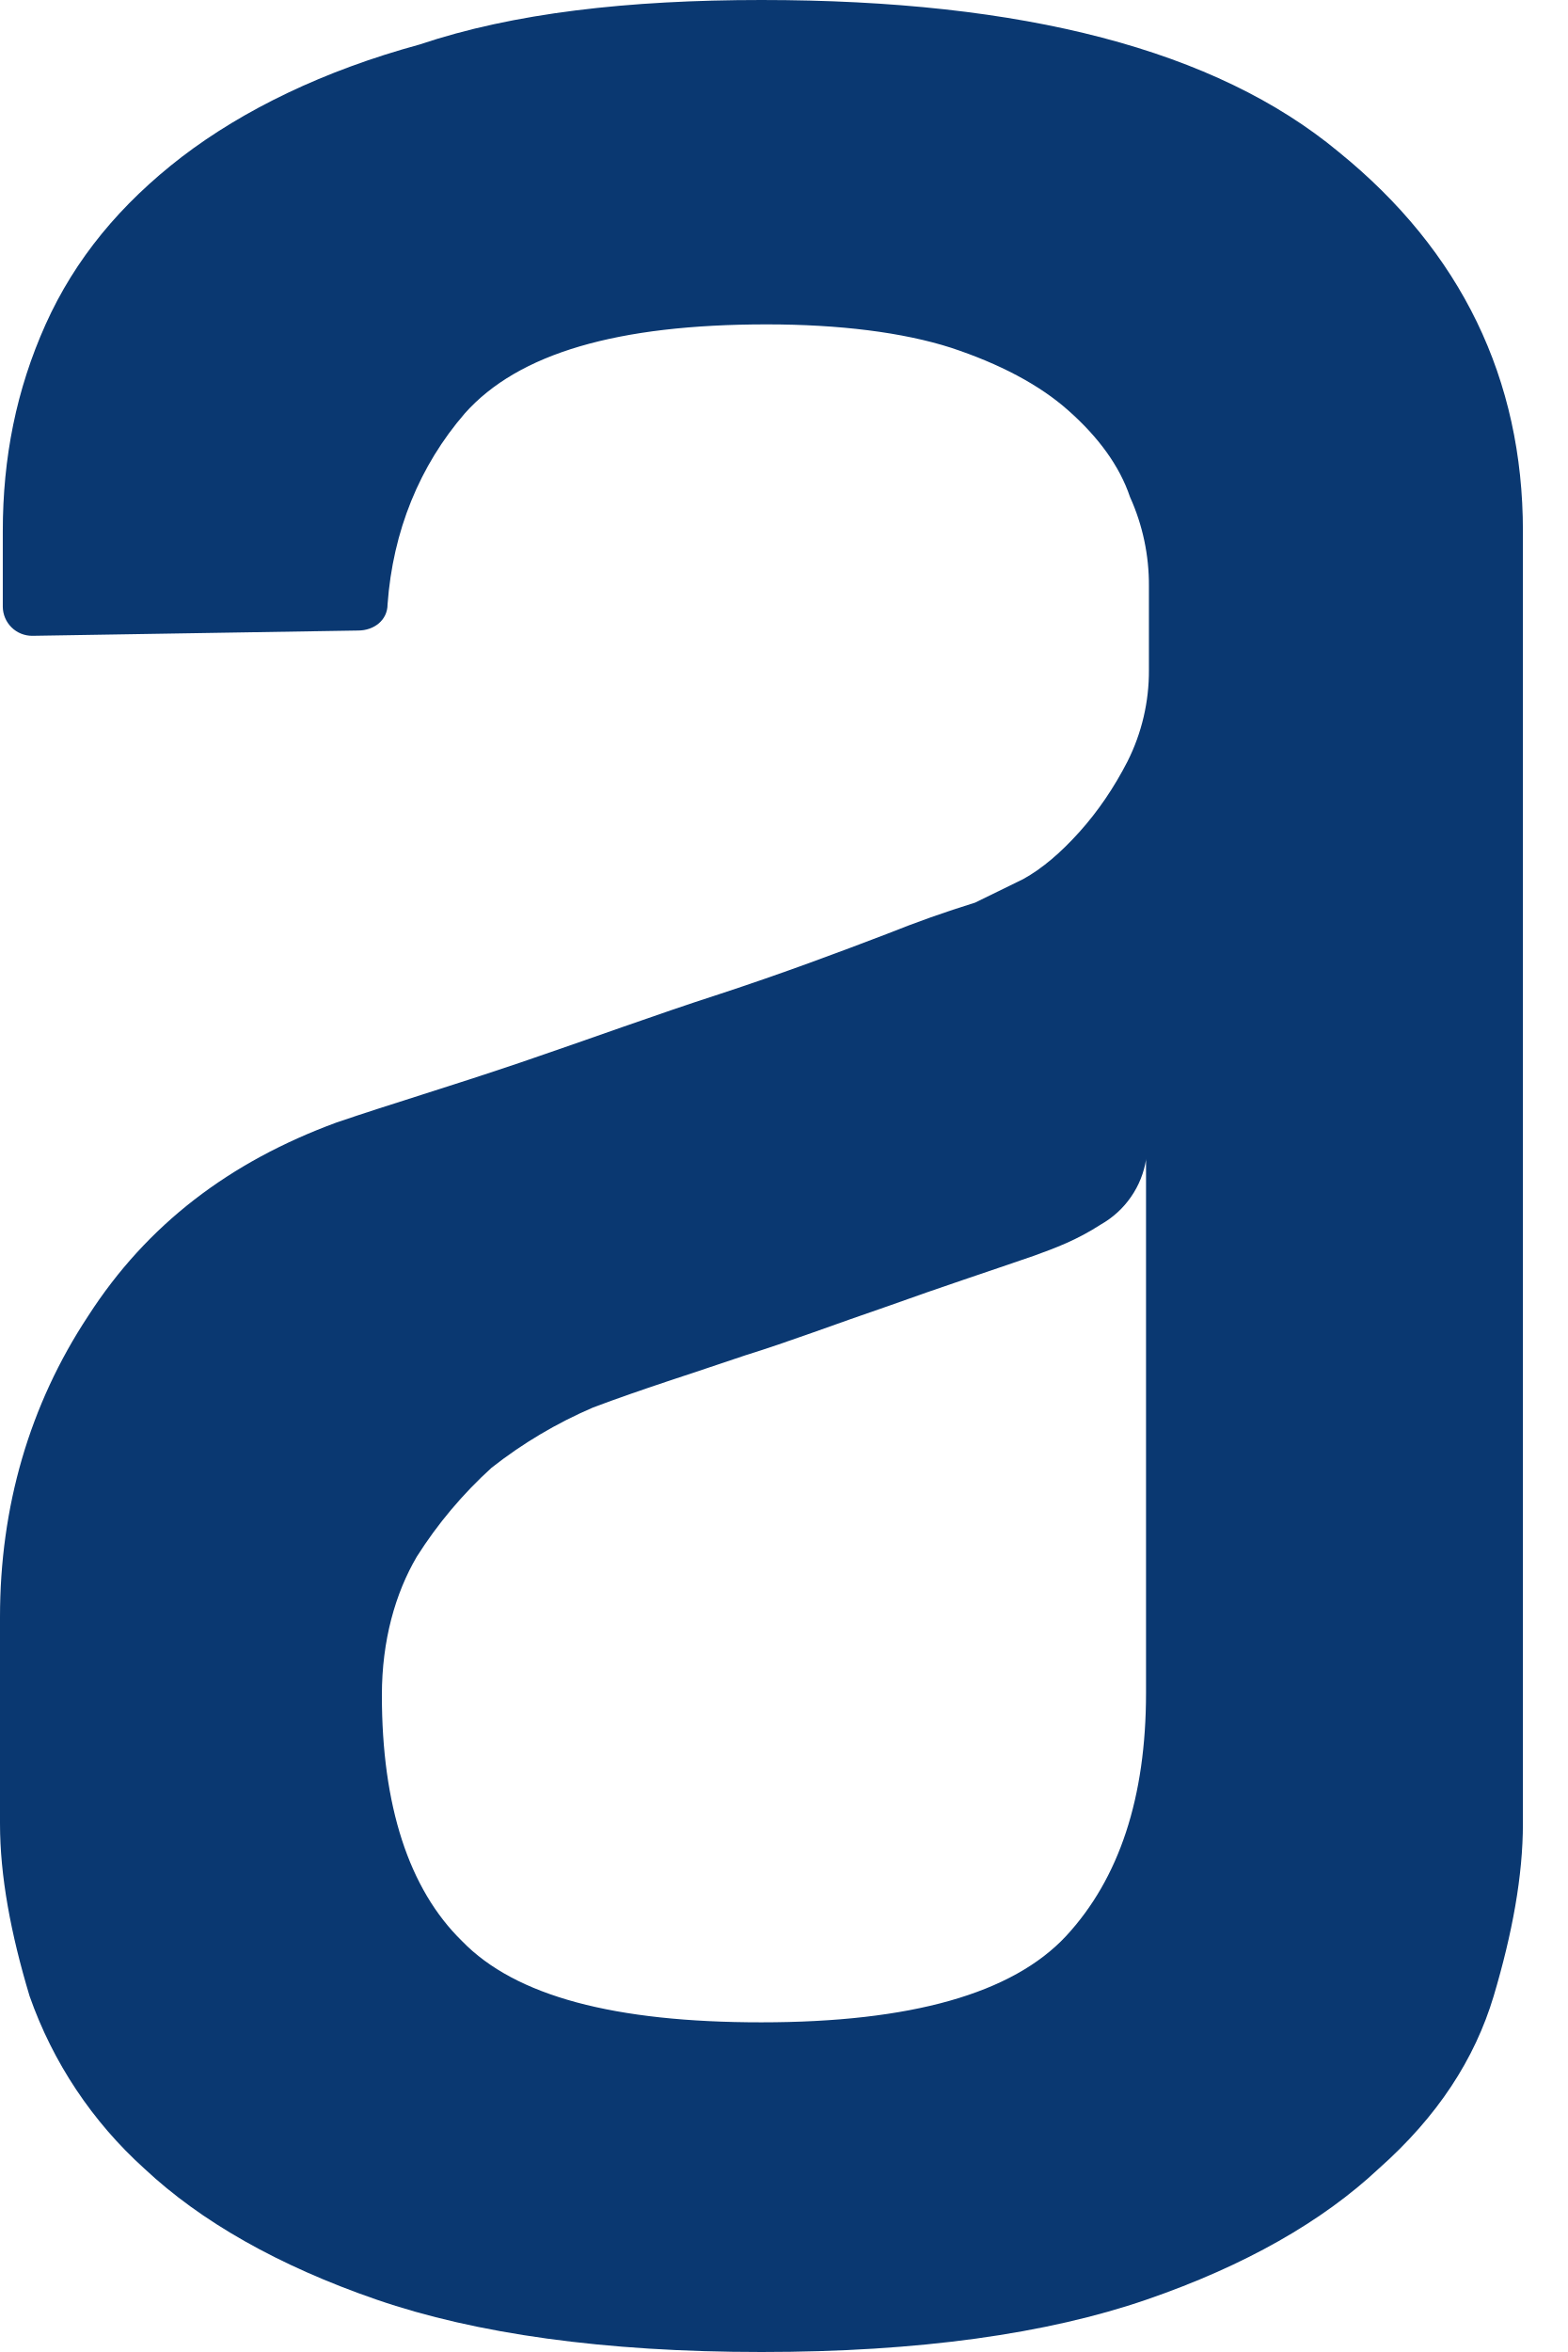
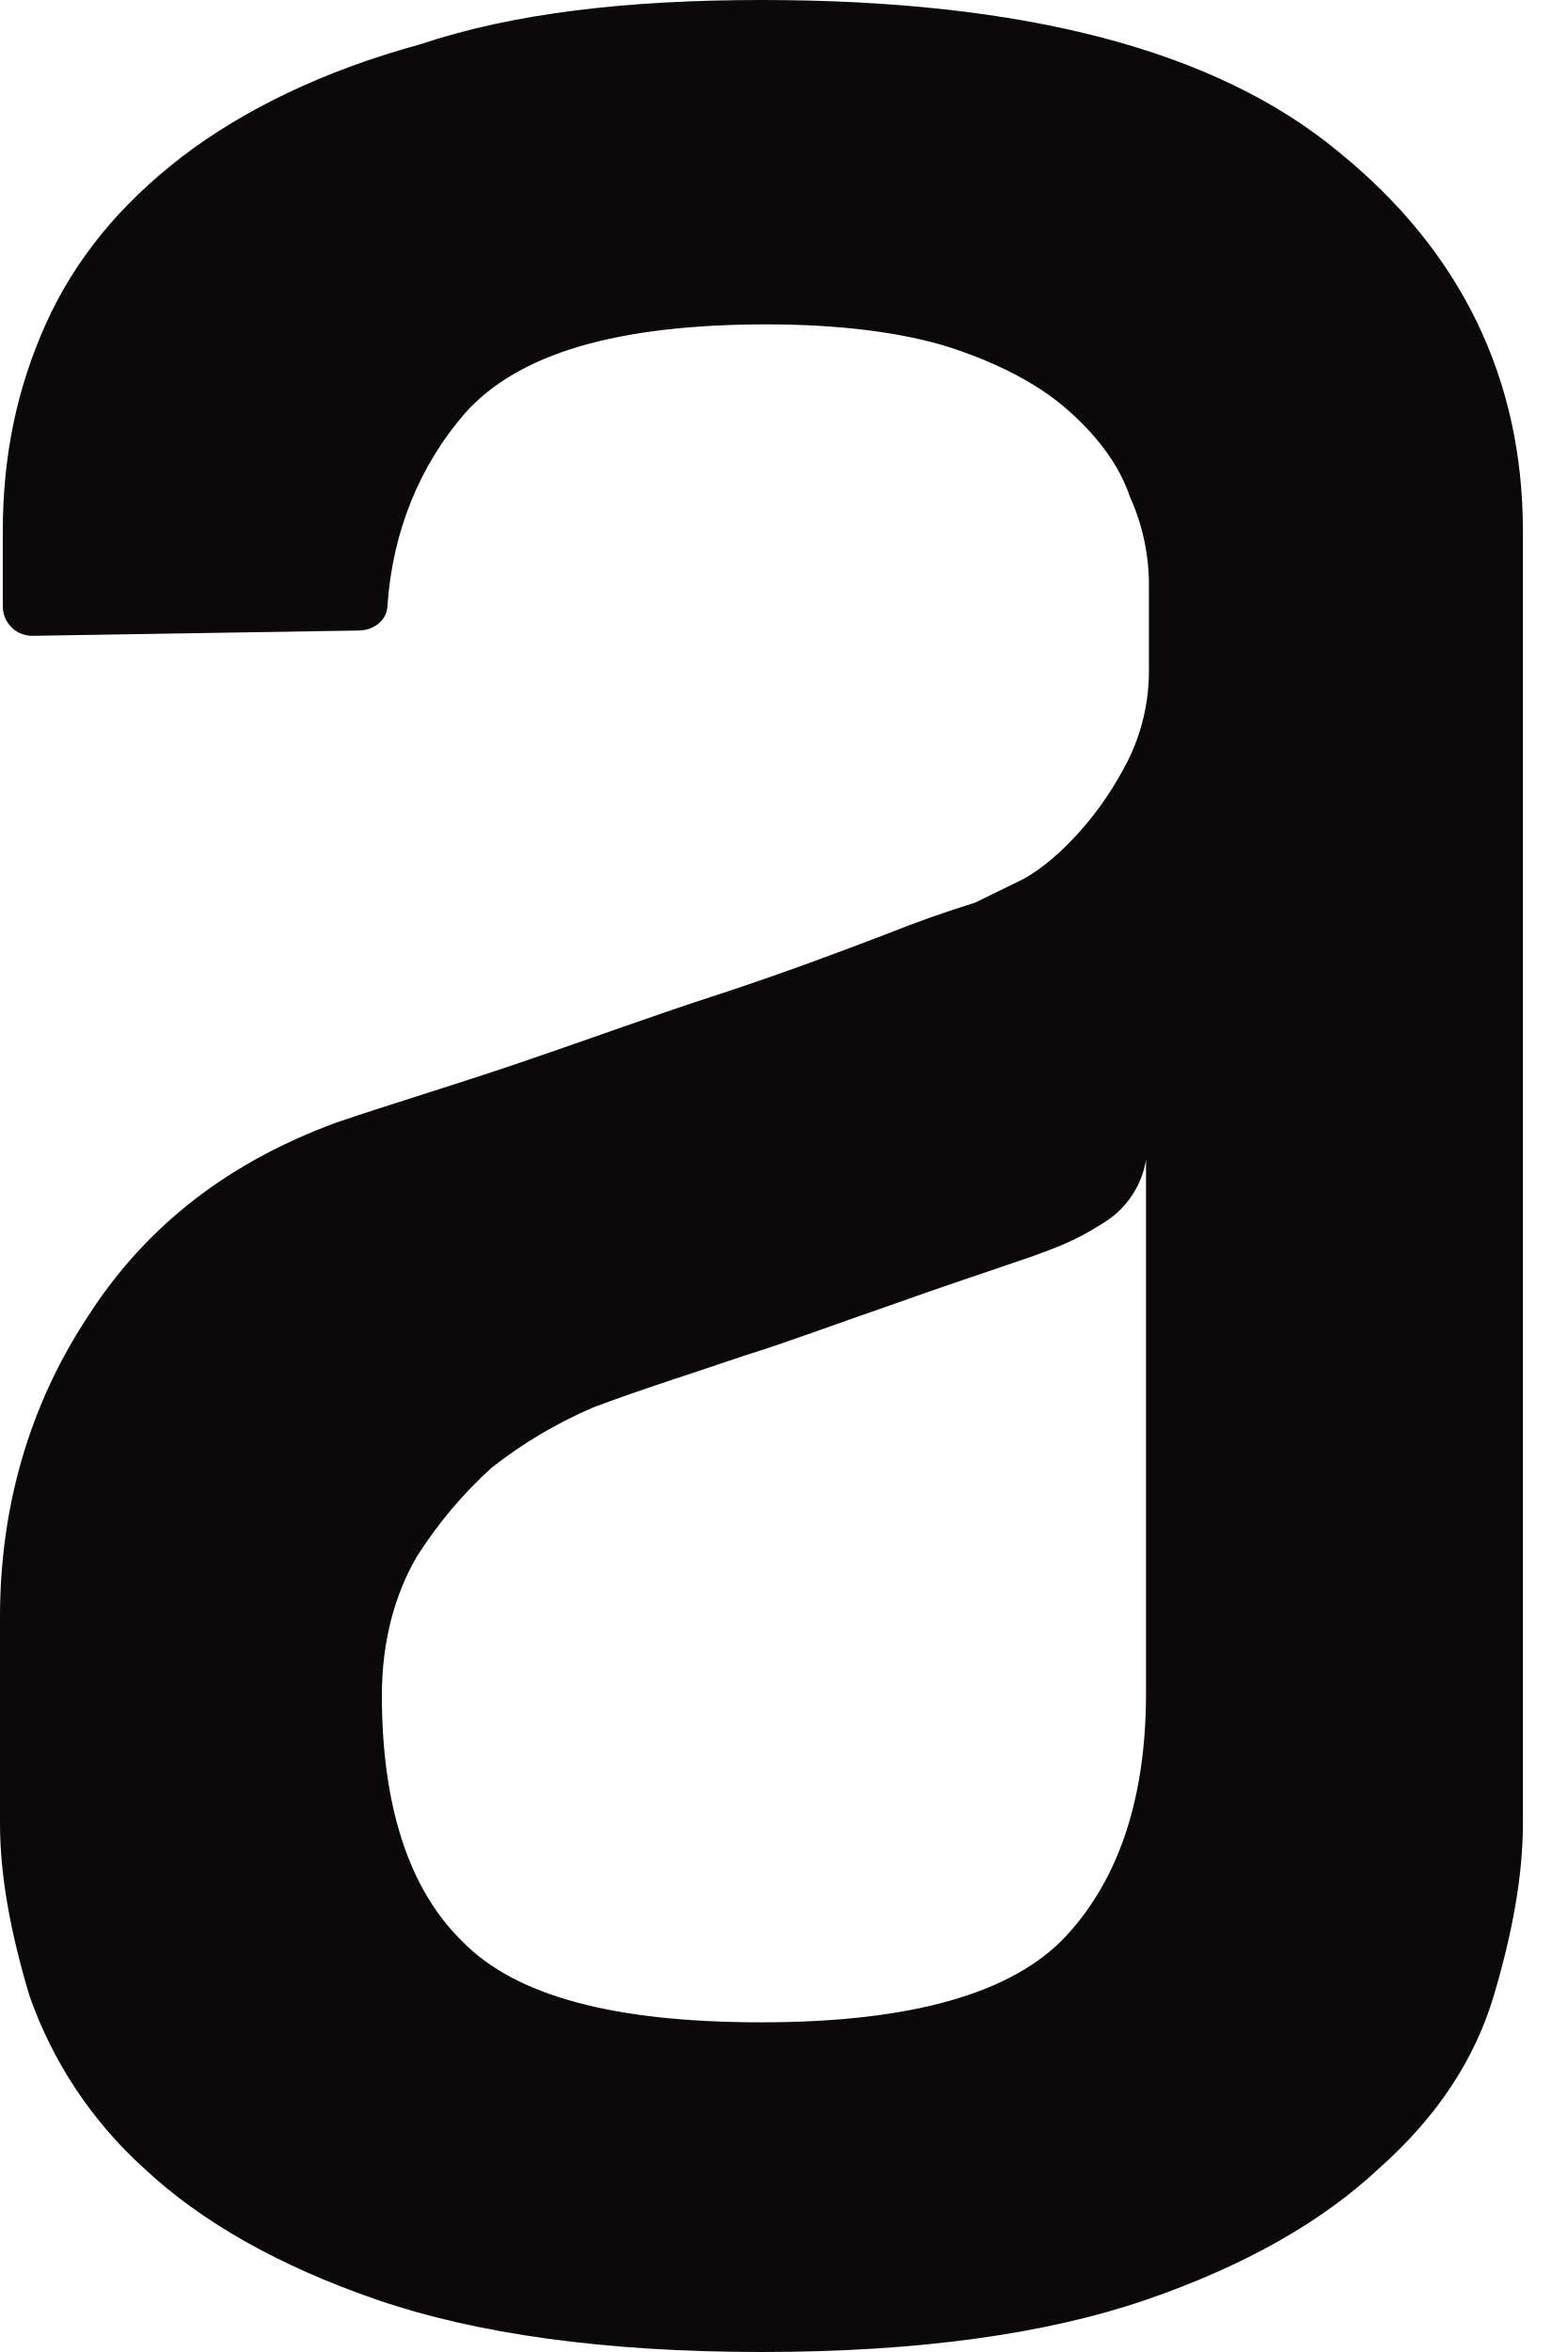
<svg xmlns="http://www.w3.org/2000/svg" width="32" height="48" viewBox="0 0 32 48" fill="none">
-   <path fill-rule="evenodd" clip-rule="evenodd" d="M23.396 23.653C23.352 23.931 23.247 24.196 23.086 24.427C22.926 24.659 22.715 24.851 22.47 24.99C21.977 25.309 21.545 25.468 21.108 25.627C20.177 25.949 19.197 26.27 18.161 26.643C17.069 27.016 16.089 27.389 15.215 27.659C14.125 28.031 13.089 28.353 12.104 28.725C11.363 29.043 10.667 29.456 10.034 29.954C9.446 30.488 8.932 31.098 8.507 31.77C8.07 32.515 7.795 33.477 7.795 34.597C7.795 36.842 8.34 38.549 9.433 39.616C10.523 40.74 12.544 41.272 15.539 41.272C18.593 41.272 20.666 40.686 21.761 39.511C22.848 38.336 23.393 36.683 23.393 34.549V23.653H23.396ZM15.541 0C20.889 0 24.815 1.016 27.322 3.098C29.831 5.129 31.086 7.741 31.086 10.837V37.215C31.086 38.282 30.87 39.457 30.489 40.737C30.104 42.023 29.343 43.195 28.142 44.259C26.998 45.331 25.417 46.239 23.398 46.933C21.38 47.627 18.763 48 15.544 48C12.33 48 9.708 47.627 7.692 46.933C5.677 46.239 4.093 45.331 2.949 44.259C1.885 43.3 1.078 42.089 0.604 40.737C0.219 39.459 0 38.284 0 37.217V33.001C0 30.756 0.599 28.674 1.8 26.856C3 24.99 4.689 23.709 6.872 22.907C7.962 22.535 9.217 22.162 10.633 21.681C12.053 21.198 13.359 20.717 14.67 20.293C15.981 19.863 17.125 19.434 18.105 19.059C18.696 18.822 19.296 18.609 19.904 18.421L20.887 17.94C21.272 17.727 21.65 17.405 22.033 16.979C22.414 16.555 22.74 16.074 23.015 15.539C23.306 14.96 23.456 14.32 23.452 13.672V11.963C23.456 11.336 23.325 10.716 23.067 10.145C22.851 9.502 22.414 8.916 21.815 8.384C21.216 7.849 20.395 7.422 19.416 7.098C18.434 6.782 17.128 6.62 15.652 6.62C12.598 6.62 10.579 7.212 9.489 8.435C8.564 9.505 8.019 10.839 7.911 12.333C7.911 12.654 7.638 12.868 7.309 12.868L0.658 12.976C0.5 12.976 0.348 12.915 0.236 12.804C0.123 12.693 0.059 12.542 0.057 12.384V10.842C0.057 9.343 0.332 7.955 0.931 6.62C1.532 5.283 2.46 4.165 3.712 3.201C4.967 2.242 6.605 1.442 8.566 0.908C10.477 0.265 12.821 0 15.547 0H15.541Z" fill="#0A3871" />
+   <path fill-rule="evenodd" clip-rule="evenodd" d="M23.396 23.653C23.352 23.931 23.247 24.196 23.086 24.427C22.926 24.659 22.715 24.851 22.47 24.99C21.977 25.309 21.545 25.468 21.108 25.627C20.177 25.949 19.197 26.27 18.161 26.643C17.069 27.016 16.089 27.389 15.215 27.659C14.125 28.031 13.089 28.353 12.104 28.725C11.363 29.043 10.667 29.456 10.034 29.954C9.446 30.488 8.932 31.098 8.507 31.77C8.07 32.515 7.795 33.477 7.795 34.597C7.795 36.842 8.34 38.549 9.433 39.616C10.523 40.74 12.544 41.272 15.539 41.272C18.593 41.272 20.666 40.686 21.761 39.511C22.848 38.336 23.393 36.683 23.393 34.549V23.653H23.396ZM15.541 0C20.889 0 24.815 1.016 27.322 3.098C29.831 5.129 31.086 7.741 31.086 10.837V37.215C31.086 38.282 30.87 39.457 30.489 40.737C30.104 42.023 29.343 43.195 28.142 44.259C26.998 45.331 25.417 46.239 23.398 46.933C21.38 47.627 18.763 48 15.544 48C12.33 48 9.708 47.627 7.692 46.933C5.677 46.239 4.093 45.331 2.949 44.259C1.885 43.3 1.078 42.089 0.604 40.737C0.219 39.459 0 38.284 0 37.217V33.001C0 30.756 0.599 28.674 1.8 26.856C3 24.99 4.689 23.709 6.872 22.907C7.962 22.535 9.217 22.162 10.633 21.681C12.053 21.198 13.359 20.717 14.67 20.293C15.981 19.863 17.125 19.434 18.105 19.059C18.696 18.822 19.296 18.609 19.904 18.421L20.887 17.94C21.272 17.727 21.65 17.405 22.033 16.979C22.414 16.555 22.74 16.074 23.015 15.539C23.306 14.96 23.456 14.32 23.452 13.672V11.963C23.456 11.336 23.325 10.716 23.067 10.145C22.851 9.502 22.414 8.916 21.815 8.384C21.216 7.849 20.395 7.422 19.416 7.098C18.434 6.782 17.128 6.62 15.652 6.62C12.598 6.62 10.579 7.212 9.489 8.435C8.564 9.505 8.019 10.839 7.911 12.333C7.911 12.654 7.638 12.868 7.309 12.868L0.658 12.976C0.5 12.976 0.348 12.915 0.236 12.804C0.123 12.693 0.059 12.542 0.057 12.384V10.842C0.057 9.343 0.332 7.955 0.931 6.62C1.532 5.283 2.46 4.165 3.712 3.201C4.967 2.242 6.605 1.442 8.566 0.908C10.477 0.265 12.821 0 15.547 0H15.541Z" fill="#0B090A" />
</svg>
